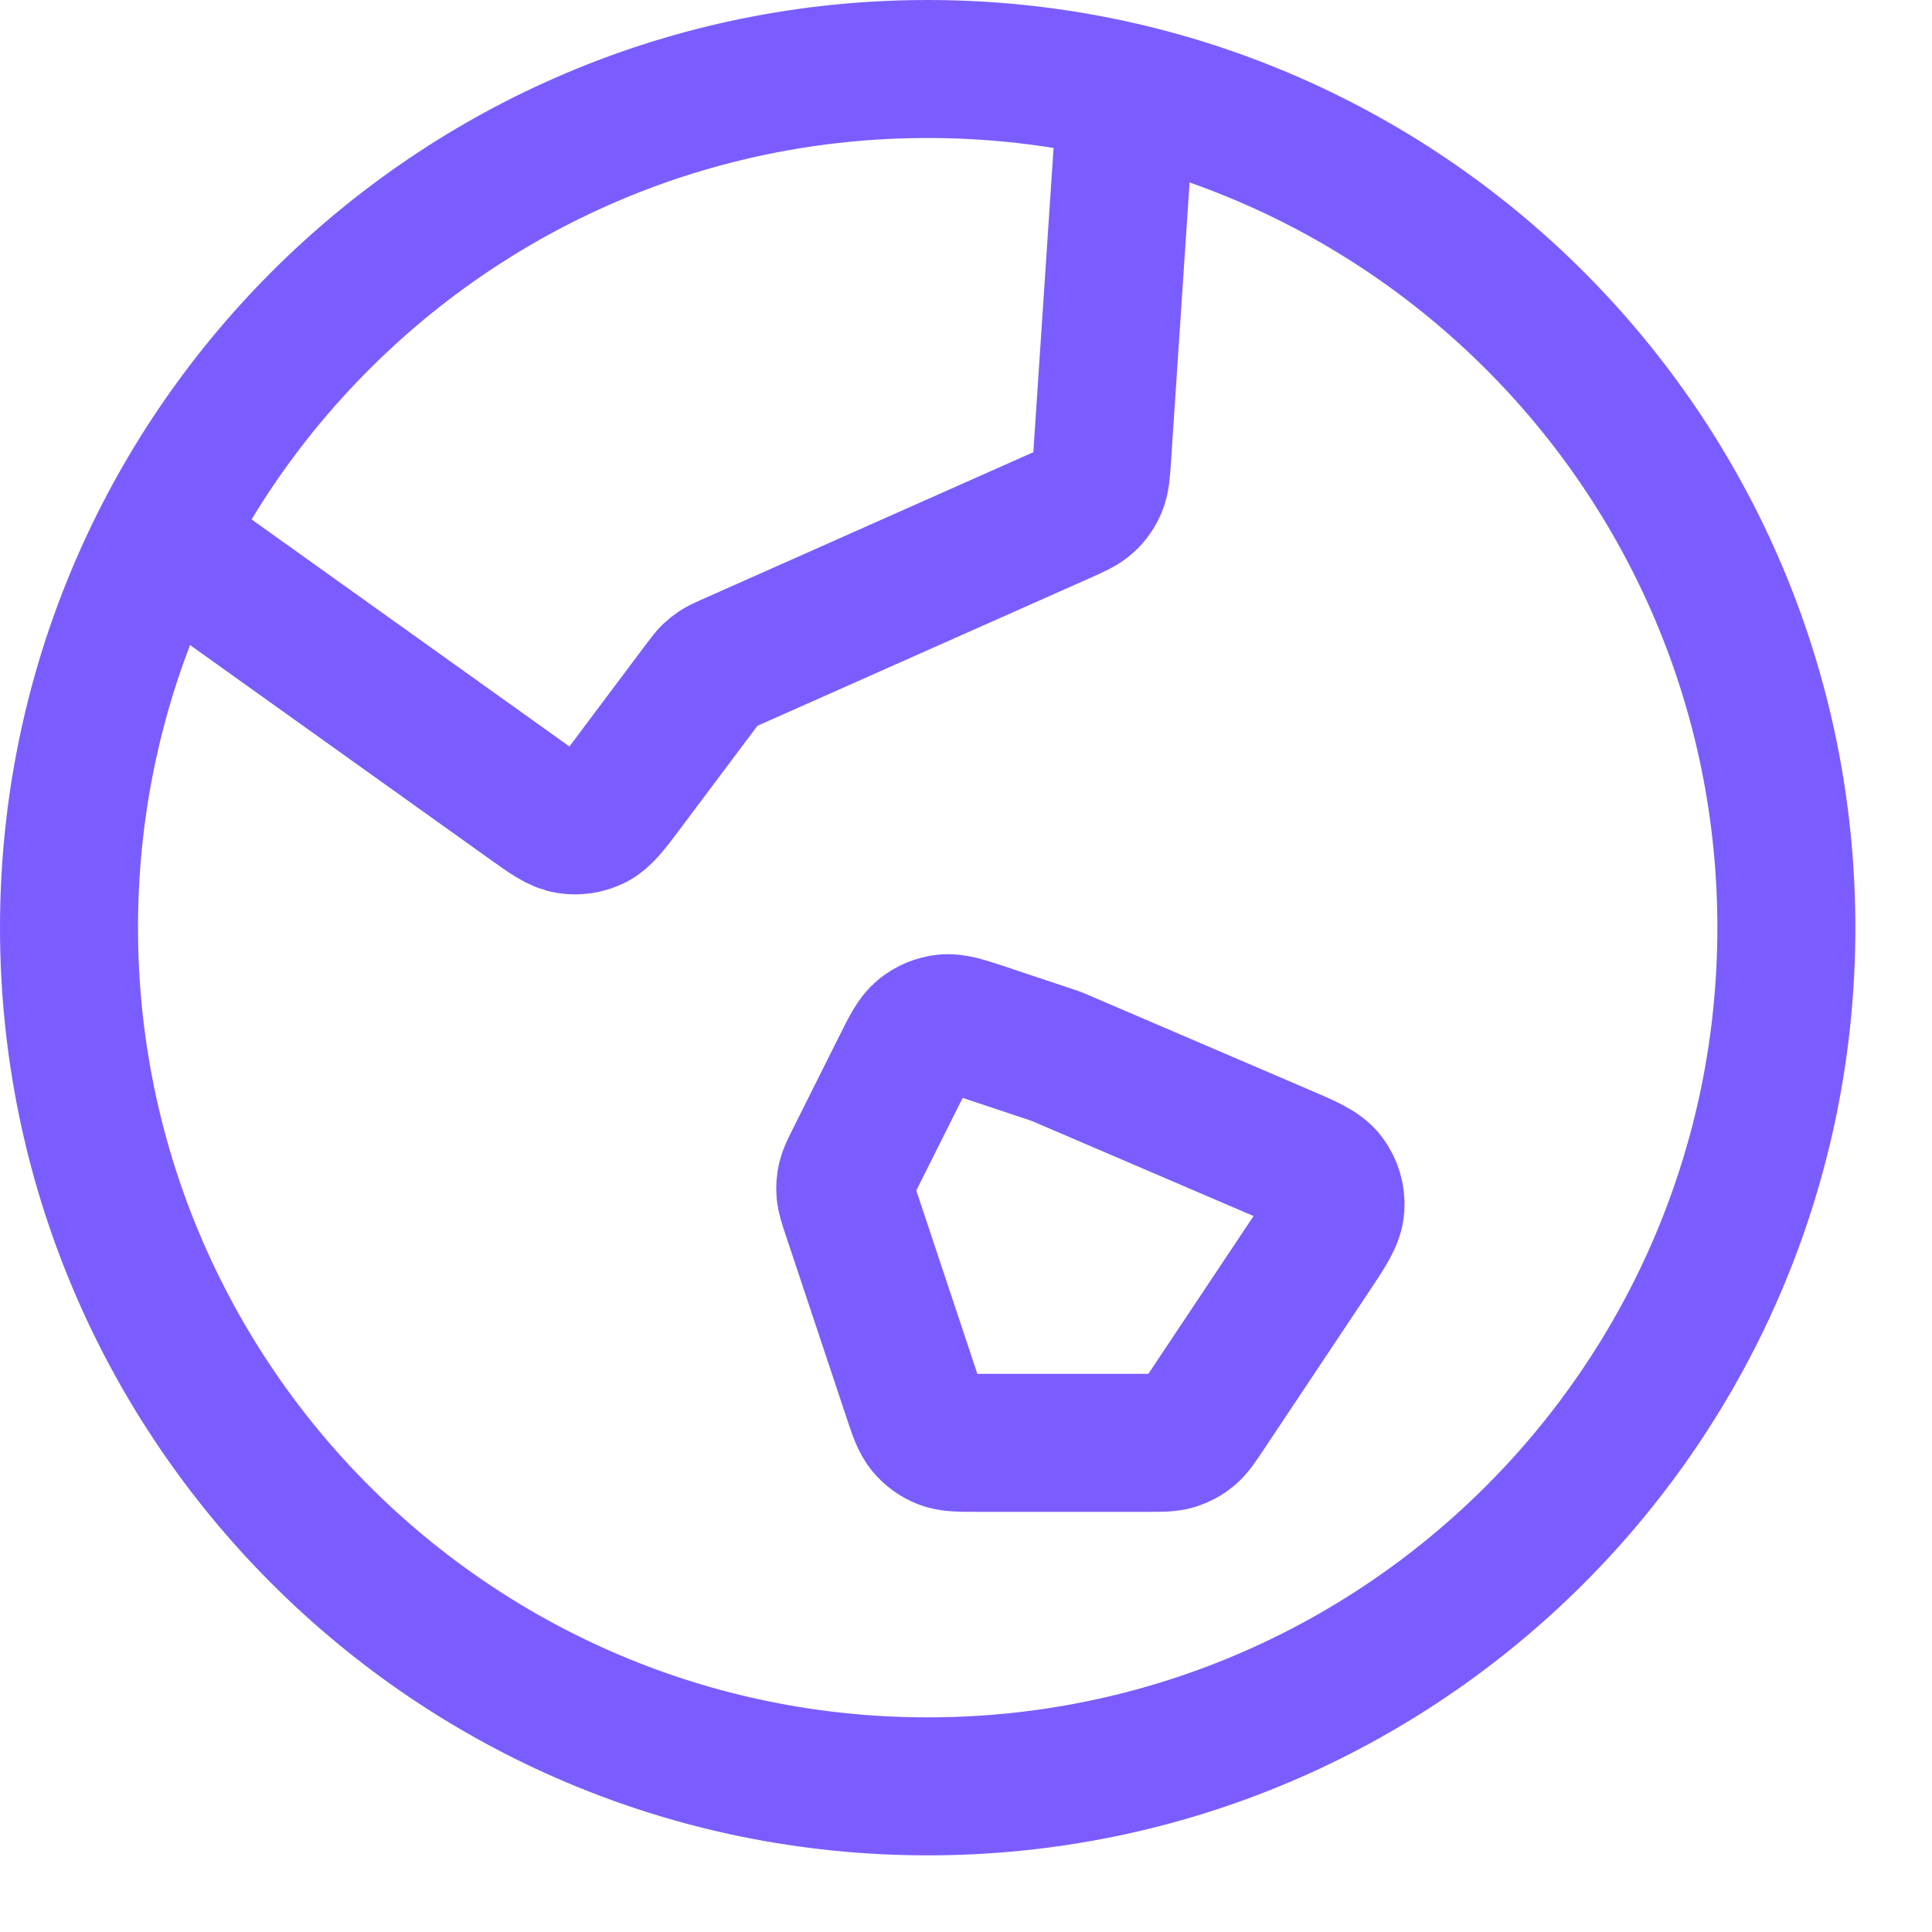
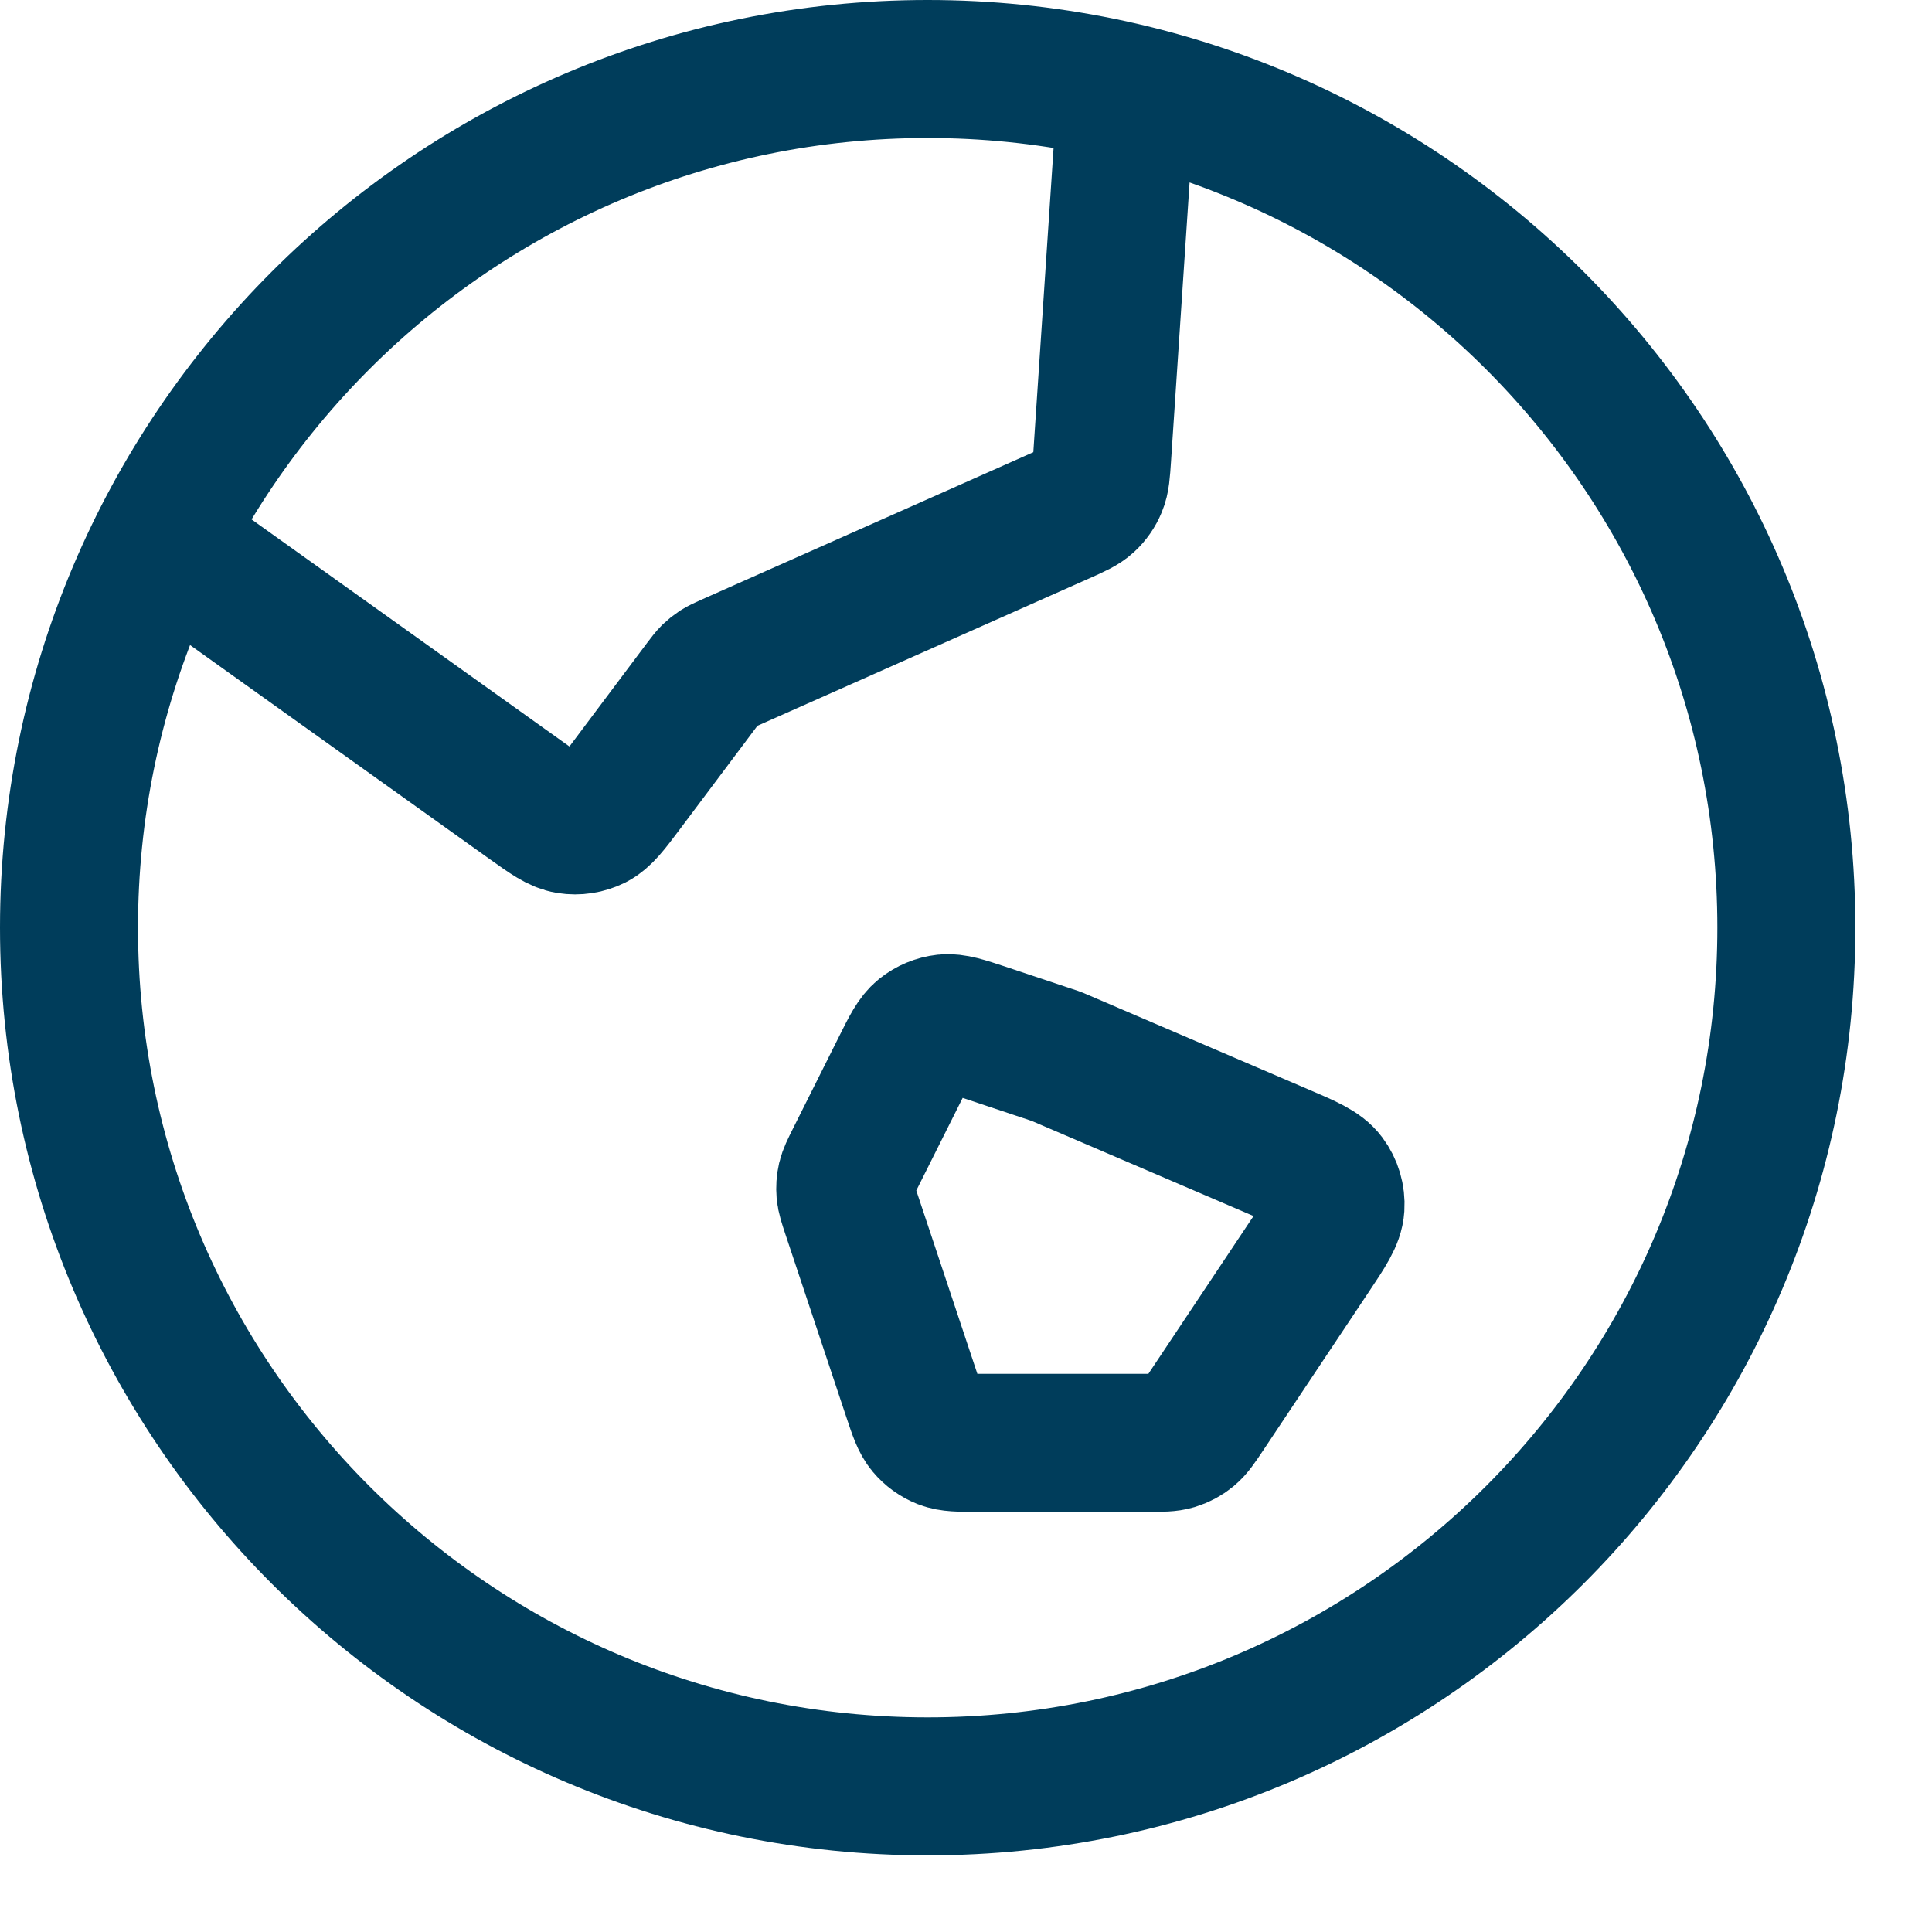
<svg xmlns="http://www.w3.org/2000/svg" width="21" height="21" viewBox="0 0 21 21" fill="none">
-   <path d="M1.754 5.867L5.756 8.726C5.965 8.875 6.069 8.949 6.178 8.966C6.274 8.981 6.372 8.966 6.459 8.923C6.557 8.873 6.634 8.771 6.788 8.566L7.633 7.439C7.677 7.381 7.699 7.352 7.724 7.327C7.747 7.305 7.772 7.285 7.798 7.268C7.828 7.249 7.861 7.234 7.928 7.204L11.538 5.6C11.688 5.533 11.763 5.5 11.819 5.448C11.869 5.402 11.908 5.346 11.934 5.283C11.964 5.212 11.969 5.131 11.98 4.967L12.244 1.001M11.483 11.483L13.925 12.53C14.208 12.651 14.35 12.712 14.425 12.813C14.491 12.901 14.523 13.01 14.516 13.12C14.508 13.246 14.423 13.374 14.252 13.63L13.105 15.351C13.024 15.472 12.983 15.533 12.93 15.577C12.883 15.616 12.828 15.645 12.769 15.663C12.703 15.683 12.63 15.683 12.484 15.683H10.621C10.428 15.683 10.331 15.683 10.249 15.651C10.176 15.622 10.112 15.576 10.062 15.516C10.005 15.448 9.974 15.356 9.913 15.173L9.248 13.177C9.212 13.068 9.194 13.014 9.189 12.959C9.185 12.911 9.188 12.861 9.199 12.814C9.212 12.76 9.237 12.709 9.288 12.607L9.794 11.596C9.896 11.391 9.948 11.288 10.027 11.224C10.097 11.168 10.181 11.133 10.27 11.123C10.371 11.113 10.48 11.149 10.698 11.221L11.483 11.483ZM19.417 10.083C19.417 15.238 15.238 19.417 10.083 19.417C4.929 19.417 0.75 15.238 0.75 10.083C0.75 4.929 4.929 0.75 10.083 0.75C15.238 0.75 19.417 4.929 19.417 10.083Z" stroke="#7B5DFF" stroke-width="1.5" stroke-linecap="round" stroke-linejoin="round" />
+   <path d="M1.754 5.867L5.756 8.726C5.965 8.875 6.069 8.949 6.178 8.966C6.274 8.981 6.372 8.966 6.459 8.923C6.557 8.873 6.634 8.771 6.788 8.566L7.633 7.439C7.677 7.381 7.699 7.352 7.724 7.327C7.747 7.305 7.772 7.285 7.798 7.268C7.828 7.249 7.861 7.234 7.928 7.204L11.538 5.6C11.688 5.533 11.763 5.5 11.819 5.448C11.869 5.402 11.908 5.346 11.934 5.283C11.964 5.212 11.969 5.131 11.98 4.967L12.244 1.001M11.483 11.483L13.925 12.53C14.208 12.651 14.35 12.712 14.425 12.813C14.491 12.901 14.523 13.01 14.516 13.12C14.508 13.246 14.423 13.374 14.252 13.63L13.105 15.351C13.024 15.472 12.983 15.533 12.93 15.577C12.883 15.616 12.828 15.645 12.769 15.663C12.703 15.683 12.63 15.683 12.484 15.683H10.621C10.428 15.683 10.331 15.683 10.249 15.651C10.176 15.622 10.112 15.576 10.062 15.516C10.005 15.448 9.974 15.356 9.913 15.173L9.248 13.177C9.212 13.068 9.194 13.014 9.189 12.959C9.185 12.911 9.188 12.861 9.199 12.814C9.212 12.76 9.237 12.709 9.288 12.607L9.794 11.596C9.896 11.391 9.948 11.288 10.027 11.224C10.097 11.168 10.181 11.133 10.27 11.123C10.371 11.113 10.48 11.149 10.698 11.221L11.483 11.483ZM19.417 10.083C19.417 15.238 15.238 19.417 10.083 19.417C4.929 19.417 0.75 15.238 0.75 10.083C0.75 4.929 4.929 0.75 10.083 0.75C15.238 0.75 19.417 4.929 19.417 10.083Z" stroke="#003D5B" stroke-width="1.5" stroke-linecap="round" stroke-linejoin="round" />
</svg>
